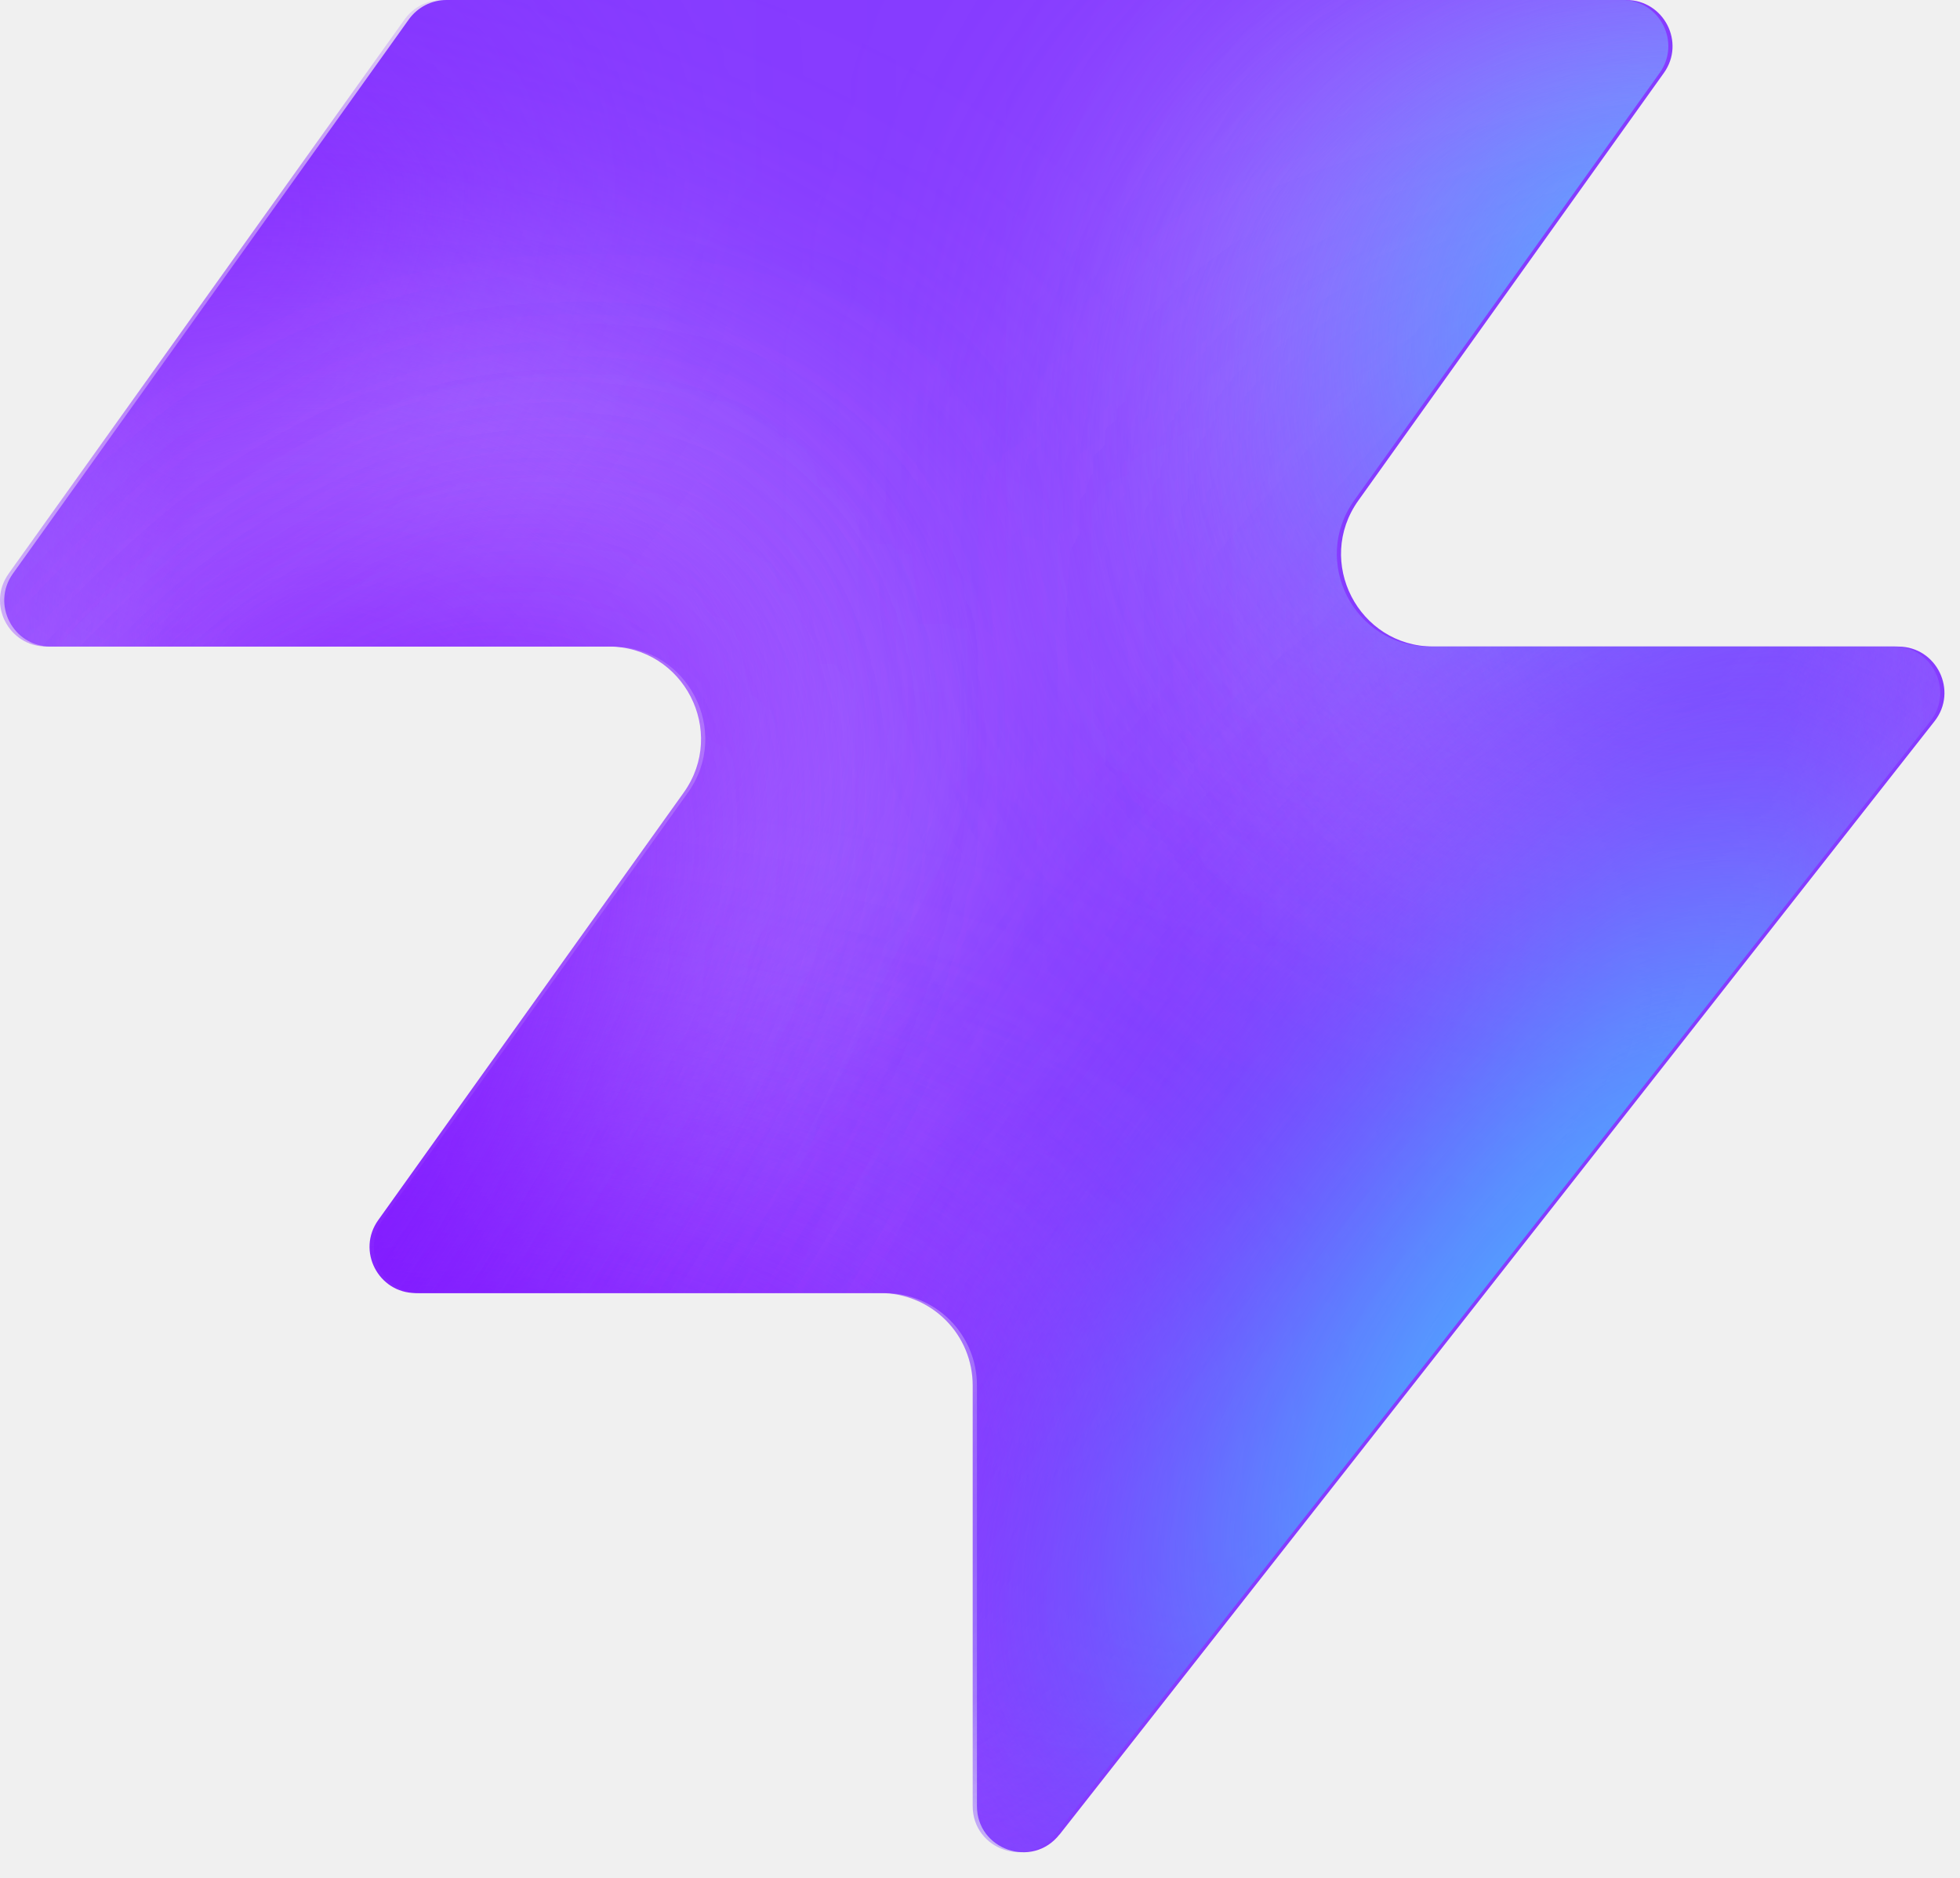
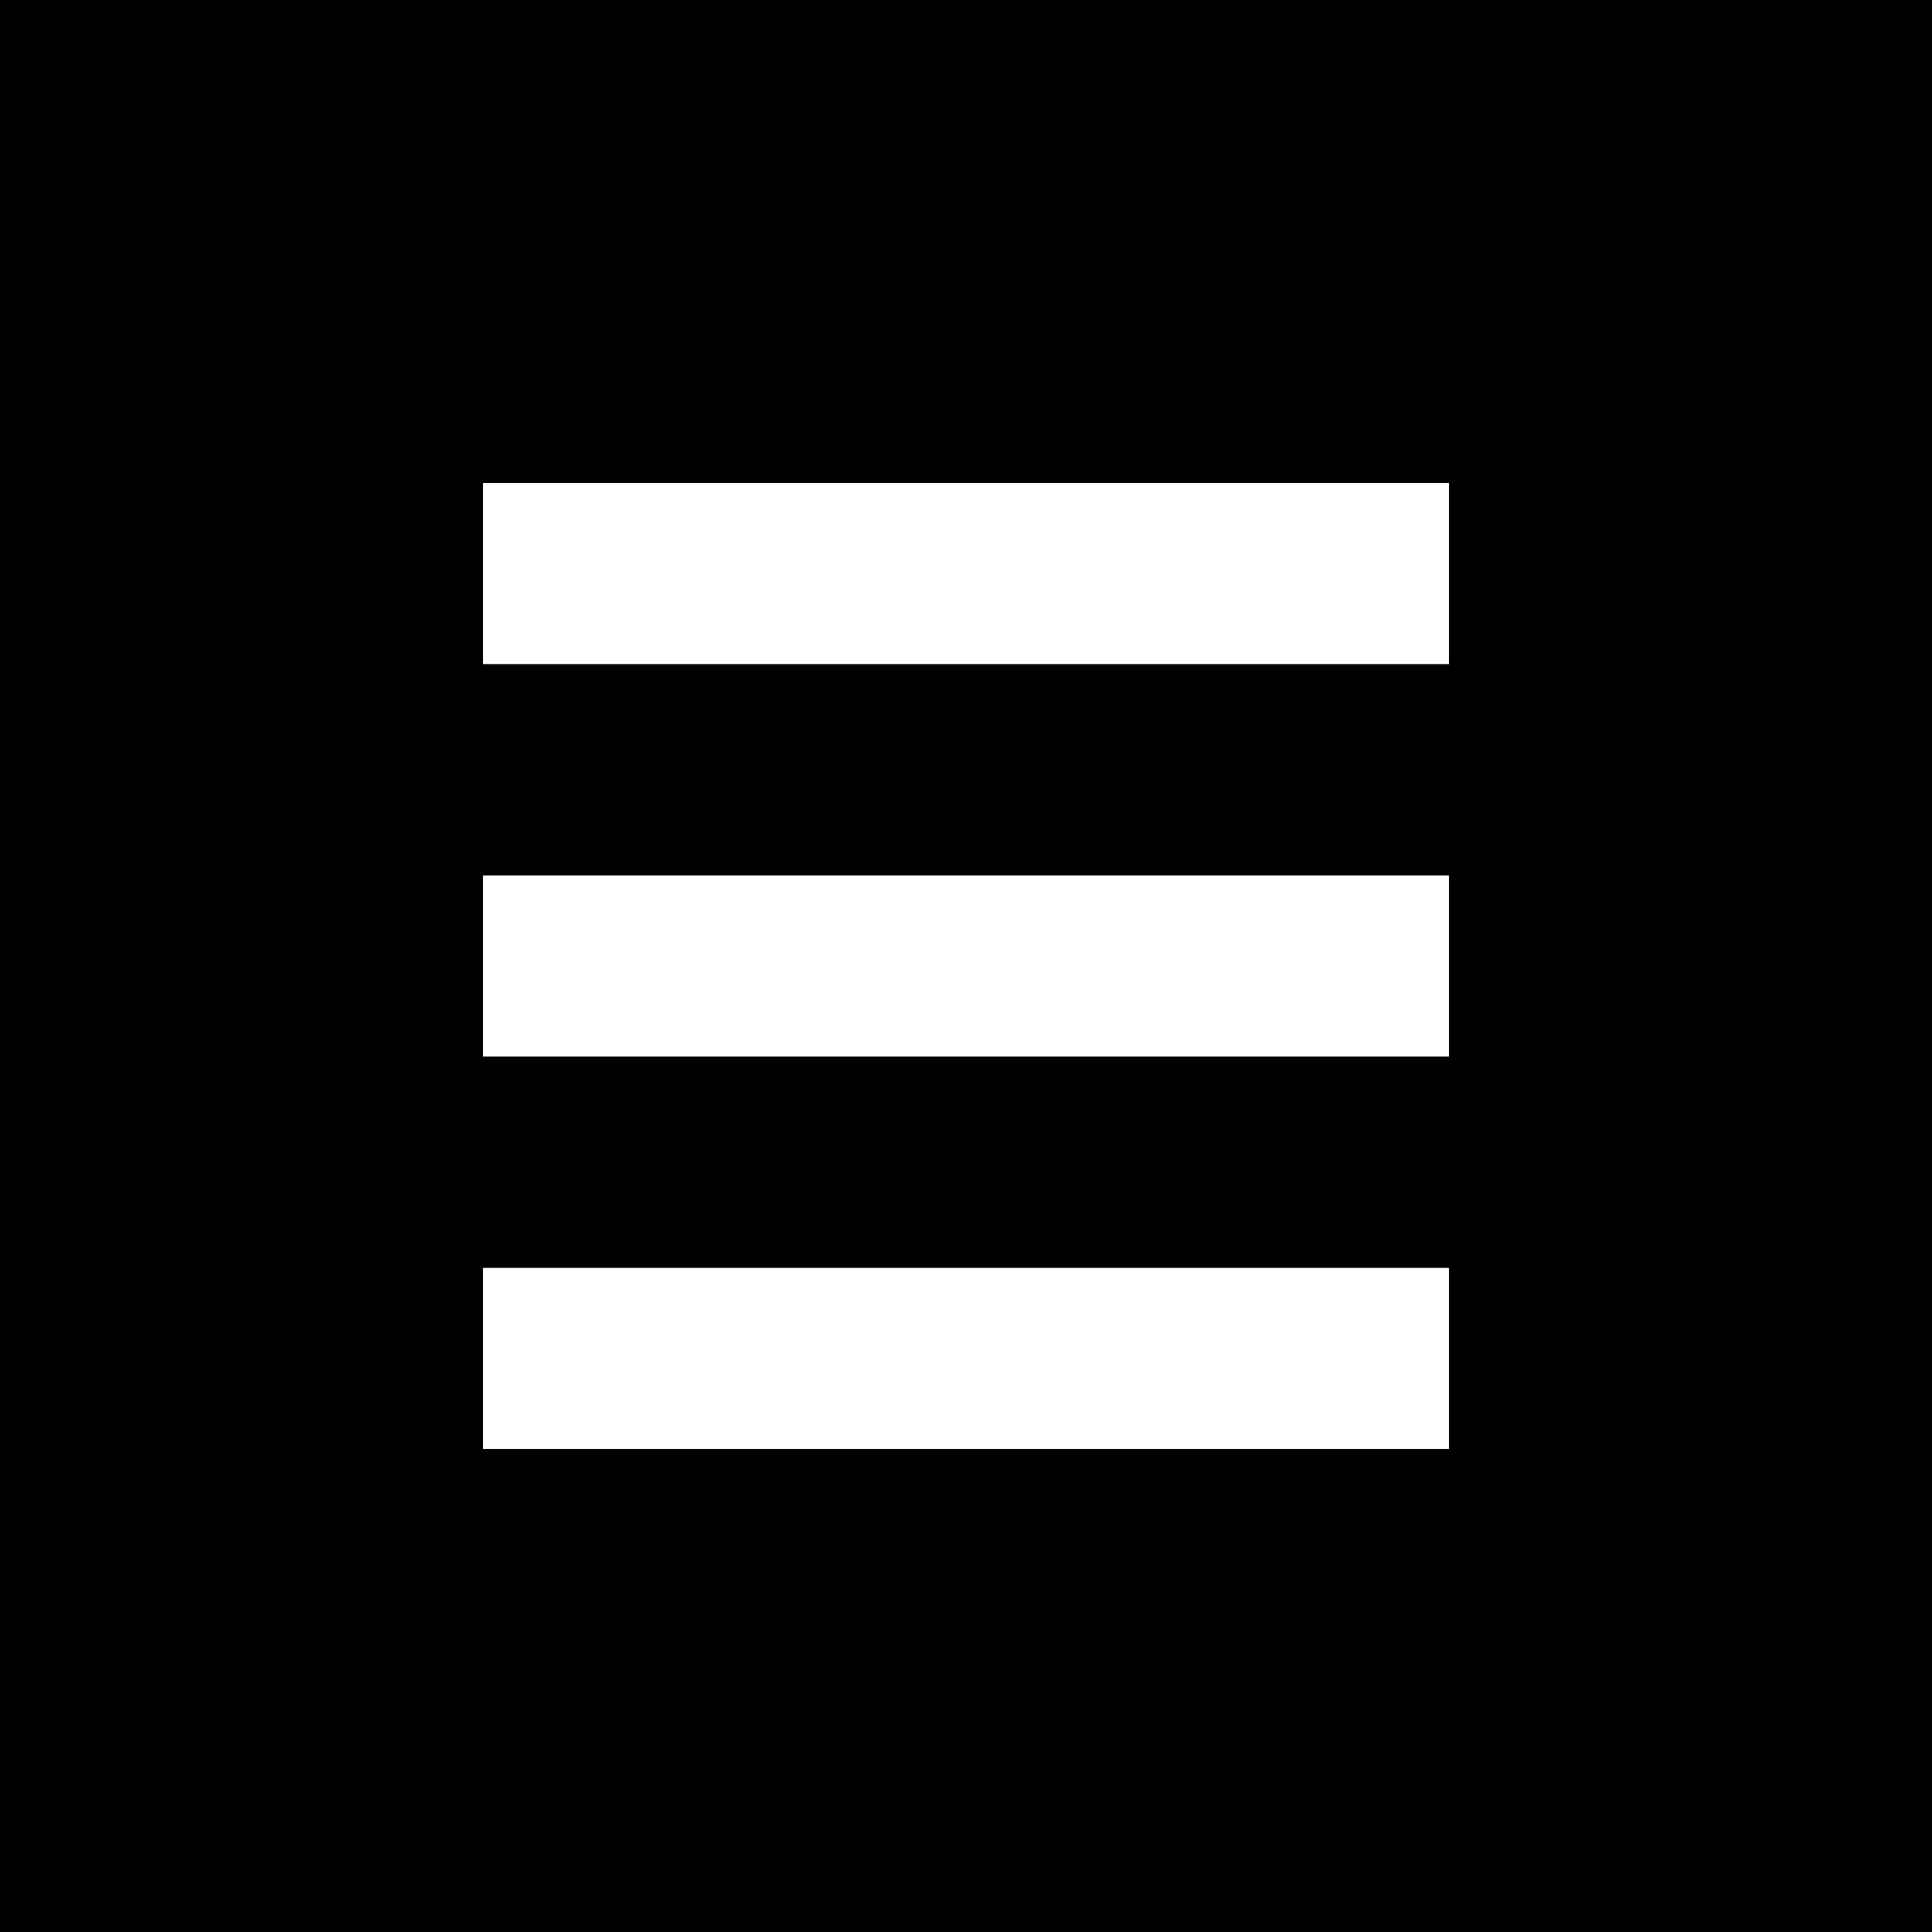
- <svg xmlns="http://www.w3.org/2000/svg" width="48" height="46" fill="none" viewBox="0 0 48 46">
-   <path fill="#863bff" d="M25.946 44.938c-.664.845-2.021.375-2.021-.698V33.937a2.26 2.26 0 0 0-2.262-2.262H10.287c-.92 0-1.456-1.04-.92-1.788l7.48-10.471c1.07-1.497 0-3.578-1.842-3.578H1.237c-.92 0-1.456-1.04-.92-1.788L10.013.474c.214-.297.556-.474.92-.474h28.894c.92 0 1.456 1.04.92 1.788l-7.48 10.471c-1.07 1.498 0 3.579 1.842 3.579h11.377c.943 0 1.473 1.088.89 1.83L25.947 44.94z" style="fill:#863bff;fill:color(display-p3 .525 .23 1);fill-opacity:1" />
-   <mask id="a" width="48" height="46" x="0" y="0" maskUnits="userSpaceOnUse" style="mask-type:alpha">
-     <path fill="#000" d="M25.842 44.938c-.664.844-2.021.375-2.021-.698V33.937a2.26 2.26 0 0 0-2.262-2.262H10.183c-.92 0-1.456-1.04-.92-1.788l7.48-10.471c1.07-1.498 0-3.579-1.842-3.579H1.133c-.92 0-1.456-1.04-.92-1.787L9.91.473c.214-.297.556-.474.92-.474h28.894c.92 0 1.456 1.04.92 1.788l-7.48 10.471c-1.07 1.498 0 3.578 1.842 3.578h11.377c.943 0 1.473 1.088.89 1.832L25.843 44.94z" style="fill:#000;fill-opacity:1" />
-   </mask>
-   <g mask="url(#a)">
-     <g filter="url(#b)">
-       <ellipse cx="5.508" cy="14.704" fill="#ede6ff" rx="5.508" ry="14.704" style="fill:#ede6ff;fill:color(display-p3 .927 .903 1);fill-opacity:1" transform="matrix(.00324 1 1 -.00324 -4.47 31.516)" />
-     </g>
-     <g filter="url(#c)">
-       <ellipse cx="10.399" cy="29.851" fill="#ede6ff" rx="10.399" ry="29.851" style="fill:#ede6ff;fill:color(display-p3 .927 .903 1);fill-opacity:1" transform="matrix(.00324 1 1 -.00324 -39.328 7.883)" />
-     </g>
-     <g filter="url(#d)">
-       <ellipse cx="5.508" cy="30.487" fill="#7e14ff" rx="5.508" ry="30.487" style="fill:#7e14ff;fill:color(display-p3 .492 .077 1);fill-opacity:1" transform="rotate(89.814 -25.913 -14.639)scale(1 -1)" />
-     </g>
-     <g filter="url(#e)">
-       <ellipse cx="5.508" cy="30.599" fill="#7e14ff" rx="5.508" ry="30.599" style="fill:#7e14ff;fill:color(display-p3 .492 .077 1);fill-opacity:1" transform="rotate(89.814 -32.644 -3.334)scale(1 -1)" />
-     </g>
-     <g filter="url(#f)">
-       <ellipse cx="5.508" cy="30.599" fill="#7e14ff" rx="5.508" ry="30.599" style="fill:#7e14ff;fill:color(display-p3 .492 .077 1);fill-opacity:1" transform="matrix(.00324 1 1 -.00324 -34.34 30.47)" />
-     </g>
-     <g filter="url(#g)">
-       <ellipse cx="14.072" cy="22.078" fill="#ede6ff" rx="14.072" ry="22.078" style="fill:#ede6ff;fill:color(display-p3 .927 .903 1);fill-opacity:1" transform="rotate(93.35 24.506 48.493)scale(-1 1)" />
-     </g>
-     <g filter="url(#h)">
-       <ellipse cx="3.47" cy="21.501" fill="#7e14ff" rx="3.47" ry="21.501" style="fill:#7e14ff;fill:color(display-p3 .492 .077 1);fill-opacity:1" transform="rotate(89.009 28.708 47.59)scale(-1 1)" />
-     </g>
-     <g filter="url(#i)">
-       <ellipse cx="3.47" cy="21.501" fill="#7e14ff" rx="3.47" ry="21.501" style="fill:#7e14ff;fill:color(display-p3 .492 .077 1);fill-opacity:1" transform="rotate(89.009 28.708 47.59)scale(-1 1)" />
-     </g>
-     <g filter="url(#j)">
-       <ellipse cx=".387" cy="8.972" fill="#7e14ff" rx="4.407" ry="29.108" style="fill:#7e14ff;fill:color(display-p3 .492 .077 1);fill-opacity:1" transform="rotate(39.51 .387 8.972)" />
-     </g>
-     <g filter="url(#k)">
-       <ellipse cx="47.523" cy="-6.092" fill="#7e14ff" rx="4.407" ry="29.108" style="fill:#7e14ff;fill:color(display-p3 .492 .077 1);fill-opacity:1" transform="rotate(37.892 47.523 -6.092)" />
-     </g>
-     <g filter="url(#l)">
-       <ellipse cx="41.412" cy="6.333" fill="#47bfff" rx="5.971" ry="9.665" style="fill:#47bfff;fill:color(display-p3 .28 .748 1);fill-opacity:1" transform="rotate(37.892 41.412 6.333)" />
-     </g>
-     <g filter="url(#m)">
-       <ellipse cx="-1.879" cy="38.332" fill="#7e14ff" rx="4.407" ry="29.108" style="fill:#7e14ff;fill:color(display-p3 .492 .077 1);fill-opacity:1" transform="rotate(37.892 -1.88 38.332)" />
-     </g>
-     <g filter="url(#n)">
-       <ellipse cx="-1.879" cy="38.332" fill="#7e14ff" rx="4.407" ry="29.108" style="fill:#7e14ff;fill:color(display-p3 .492 .077 1);fill-opacity:1" transform="rotate(37.892 -1.88 38.332)" />
-     </g>
-     <g filter="url(#o)">
-       <ellipse cx="35.651" cy="29.907" fill="#7e14ff" rx="4.407" ry="29.108" style="fill:#7e14ff;fill:color(display-p3 .492 .077 1);fill-opacity:1" transform="rotate(37.892 35.651 29.907)" />
-     </g>
-     <g filter="url(#p)">
-       <ellipse cx="38.418" cy="32.4" fill="#47bfff" rx="5.971" ry="15.297" style="fill:#47bfff;fill:color(display-p3 .28 .748 1);fill-opacity:1" transform="rotate(37.892 38.418 32.4)" />
-     </g>
-   </g>
-   <defs>
-     <filter id="b" width="60.045" height="41.654" x="-19.77" y="16.149" color-interpolation-filters="sRGB" filterUnits="userSpaceOnUse">
-       <feFlood flood-opacity="0" result="BackgroundImageFix" />
-       <feBlend in="SourceGraphic" in2="BackgroundImageFix" result="shape" />
-       <feGaussianBlur result="effect1_foregroundBlur_2002_17158" stdDeviation="7.659" />
-     </filter>
-     <filter id="c" width="90.34" height="51.437" x="-54.613" y="-7.533" color-interpolation-filters="sRGB" filterUnits="userSpaceOnUse">
-       <feFlood flood-opacity="0" result="BackgroundImageFix" />
-       <feBlend in="SourceGraphic" in2="BackgroundImageFix" result="shape" />
-       <feGaussianBlur result="effect1_foregroundBlur_2002_17158" stdDeviation="7.659" />
-     </filter>
-     <filter id="d" width="79.355" height="29.4" x="-49.64" y="2.03" color-interpolation-filters="sRGB" filterUnits="userSpaceOnUse">
-       <feFlood flood-opacity="0" result="BackgroundImageFix" />
-       <feBlend in="SourceGraphic" in2="BackgroundImageFix" result="shape" />
-       <feGaussianBlur result="effect1_foregroundBlur_2002_17158" stdDeviation="4.596" />
-     </filter>
-     <filter id="e" width="79.579" height="29.4" x="-45.045" y="20.029" color-interpolation-filters="sRGB" filterUnits="userSpaceOnUse">
-       <feFlood flood-opacity="0" result="BackgroundImageFix" />
-       <feBlend in="SourceGraphic" in2="BackgroundImageFix" result="shape" />
-       <feGaussianBlur result="effect1_foregroundBlur_2002_17158" stdDeviation="4.596" />
-     </filter>
-     <filter id="f" width="79.579" height="29.4" x="-43.513" y="21.178" color-interpolation-filters="sRGB" filterUnits="userSpaceOnUse">
-       <feFlood flood-opacity="0" result="BackgroundImageFix" />
-       <feBlend in="SourceGraphic" in2="BackgroundImageFix" result="shape" />
-       <feGaussianBlur result="effect1_foregroundBlur_2002_17158" stdDeviation="4.596" />
-     </filter>
-     <filter id="g" width="74.749" height="58.852" x="15.756" y="-17.901" color-interpolation-filters="sRGB" filterUnits="userSpaceOnUse">
-       <feFlood flood-opacity="0" result="BackgroundImageFix" />
-       <feBlend in="SourceGraphic" in2="BackgroundImageFix" result="shape" />
-       <feGaussianBlur result="effect1_foregroundBlur_2002_17158" stdDeviation="7.659" />
-     </filter>
-     <filter id="h" width="61.377" height="25.362" x="23.548" y="2.284" color-interpolation-filters="sRGB" filterUnits="userSpaceOnUse">
-       <feFlood flood-opacity="0" result="BackgroundImageFix" />
-       <feBlend in="SourceGraphic" in2="BackgroundImageFix" result="shape" />
-       <feGaussianBlur result="effect1_foregroundBlur_2002_17158" stdDeviation="4.596" />
-     </filter>
-     <filter id="i" width="61.377" height="25.362" x="23.548" y="2.284" color-interpolation-filters="sRGB" filterUnits="userSpaceOnUse">
-       <feFlood flood-opacity="0" result="BackgroundImageFix" />
-       <feBlend in="SourceGraphic" in2="BackgroundImageFix" result="shape" />
-       <feGaussianBlur result="effect1_foregroundBlur_2002_17158" stdDeviation="4.596" />
-     </filter>
-     <filter id="j" width="56.045" height="63.649" x="-27.636" y="-22.853" color-interpolation-filters="sRGB" filterUnits="userSpaceOnUse">
-       <feFlood flood-opacity="0" result="BackgroundImageFix" />
-       <feBlend in="SourceGraphic" in2="BackgroundImageFix" result="shape" />
-       <feGaussianBlur result="effect1_foregroundBlur_2002_17158" stdDeviation="4.596" />
-     </filter>
-     <filter id="k" width="54.814" height="64.646" x="20.116" y="-38.415" color-interpolation-filters="sRGB" filterUnits="userSpaceOnUse">
-       <feFlood flood-opacity="0" result="BackgroundImageFix" />
-       <feBlend in="SourceGraphic" in2="BackgroundImageFix" result="shape" />
-       <feGaussianBlur result="effect1_foregroundBlur_2002_17158" stdDeviation="4.596" />
-     </filter>
-     <filter id="l" width="33.541" height="35.313" x="24.641" y="-11.323" color-interpolation-filters="sRGB" filterUnits="userSpaceOnUse">
-       <feFlood flood-opacity="0" result="BackgroundImageFix" />
-       <feBlend in="SourceGraphic" in2="BackgroundImageFix" result="shape" />
-       <feGaussianBlur result="effect1_foregroundBlur_2002_17158" stdDeviation="4.596" />
-     </filter>
-     <filter id="m" width="54.814" height="64.646" x="-29.286" y="6.009" color-interpolation-filters="sRGB" filterUnits="userSpaceOnUse">
-       <feFlood flood-opacity="0" result="BackgroundImageFix" />
-       <feBlend in="SourceGraphic" in2="BackgroundImageFix" result="shape" />
-       <feGaussianBlur result="effect1_foregroundBlur_2002_17158" stdDeviation="4.596" />
-     </filter>
-     <filter id="n" width="54.814" height="64.646" x="-29.286" y="6.009" color-interpolation-filters="sRGB" filterUnits="userSpaceOnUse">
-       <feFlood flood-opacity="0" result="BackgroundImageFix" />
-       <feBlend in="SourceGraphic" in2="BackgroundImageFix" result="shape" />
-       <feGaussianBlur result="effect1_foregroundBlur_2002_17158" stdDeviation="4.596" />
-     </filter>
-     <filter id="o" width="54.814" height="64.646" x="8.244" y="-2.416" color-interpolation-filters="sRGB" filterUnits="userSpaceOnUse">
-       <feFlood flood-opacity="0" result="BackgroundImageFix" />
-       <feBlend in="SourceGraphic" in2="BackgroundImageFix" result="shape" />
-       <feGaussianBlur result="effect1_foregroundBlur_2002_17158" stdDeviation="4.596" />
-     </filter>
-     <filter id="p" width="39.409" height="43.623" x="18.713" y="10.588" color-interpolation-filters="sRGB" filterUnits="userSpaceOnUse">
-       <feFlood flood-opacity="0" result="BackgroundImageFix" />
-       <feBlend in="SourceGraphic" in2="BackgroundImageFix" result="shape" />
-       <feGaussianBlur result="effect1_foregroundBlur_2002_17158" stdDeviation="4.596" />
-     </filter>
-   </defs>
+ <svg xmlns="http://www.w3.org/2000/svg" width="512" height="512" viewBox="0 0 512 512" fill="none">
+   <rect width="512" height="512" fill="black" />
+   <rect x="128" y="128" width="256" height="48" fill="white" />
+   <rect x="128" y="232" width="256" height="48" fill="white" />
+   <rect x="128" y="336" width="256" height="48" fill="white" />
</svg>
